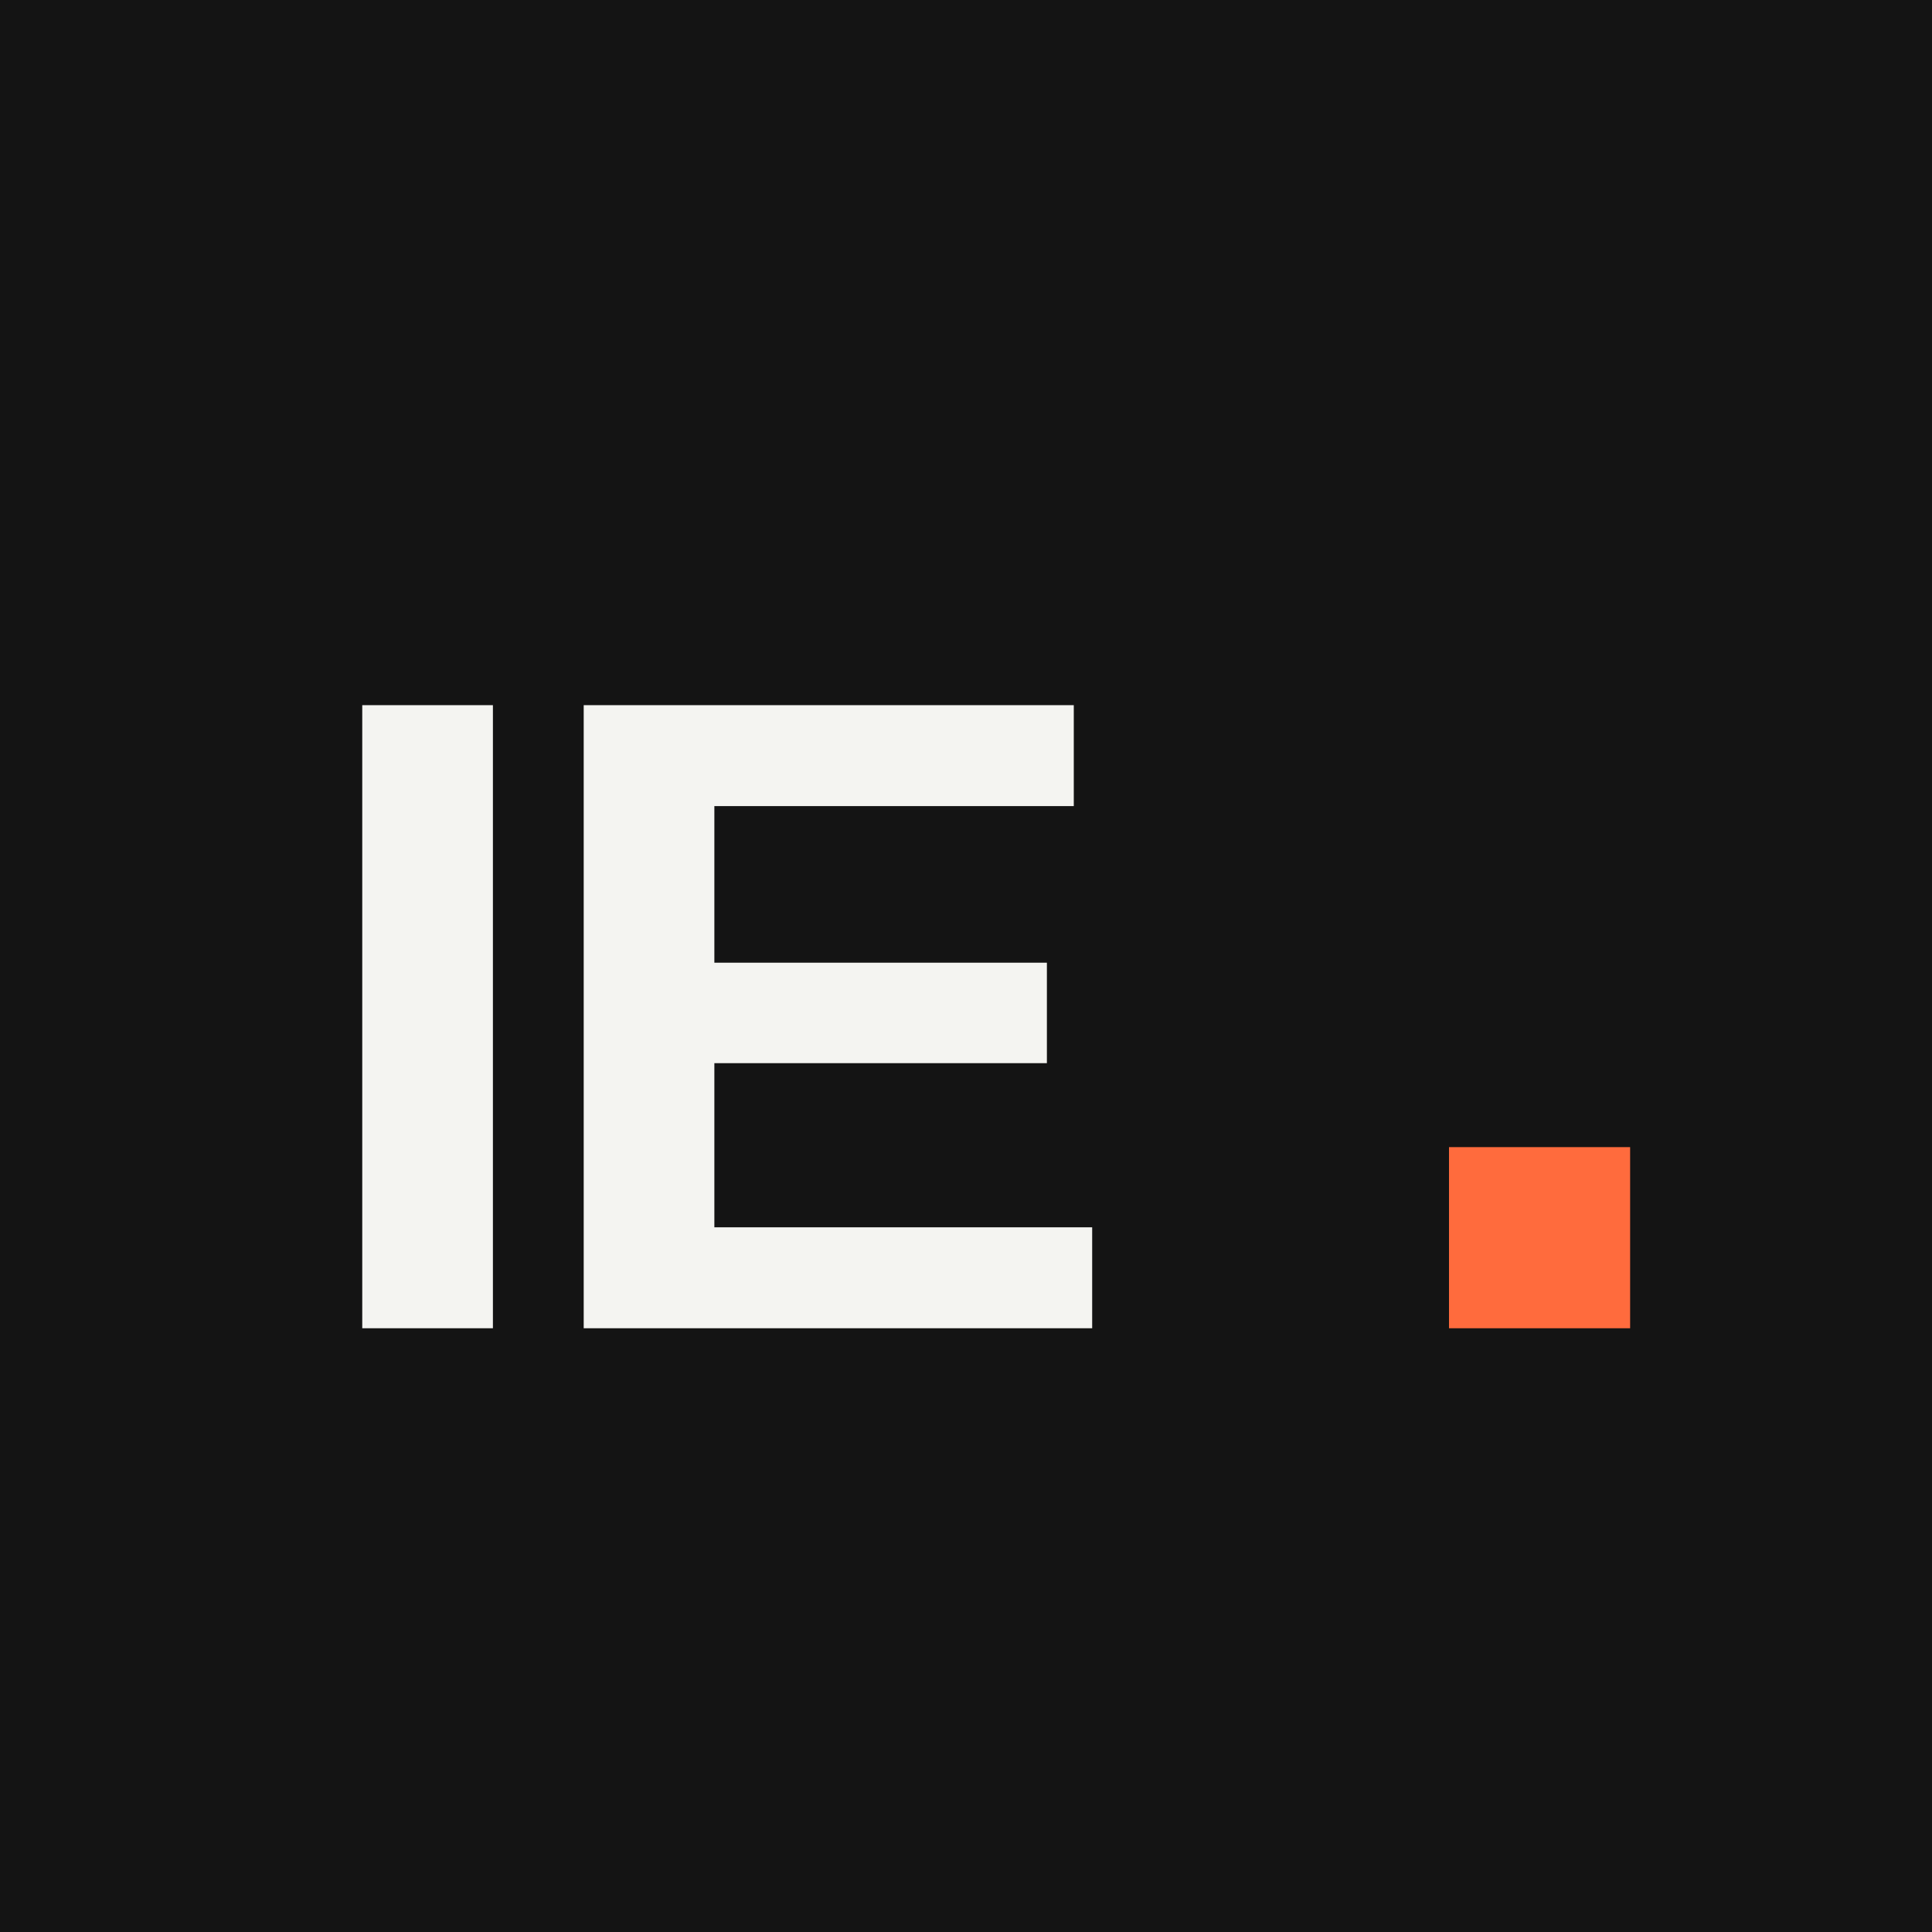
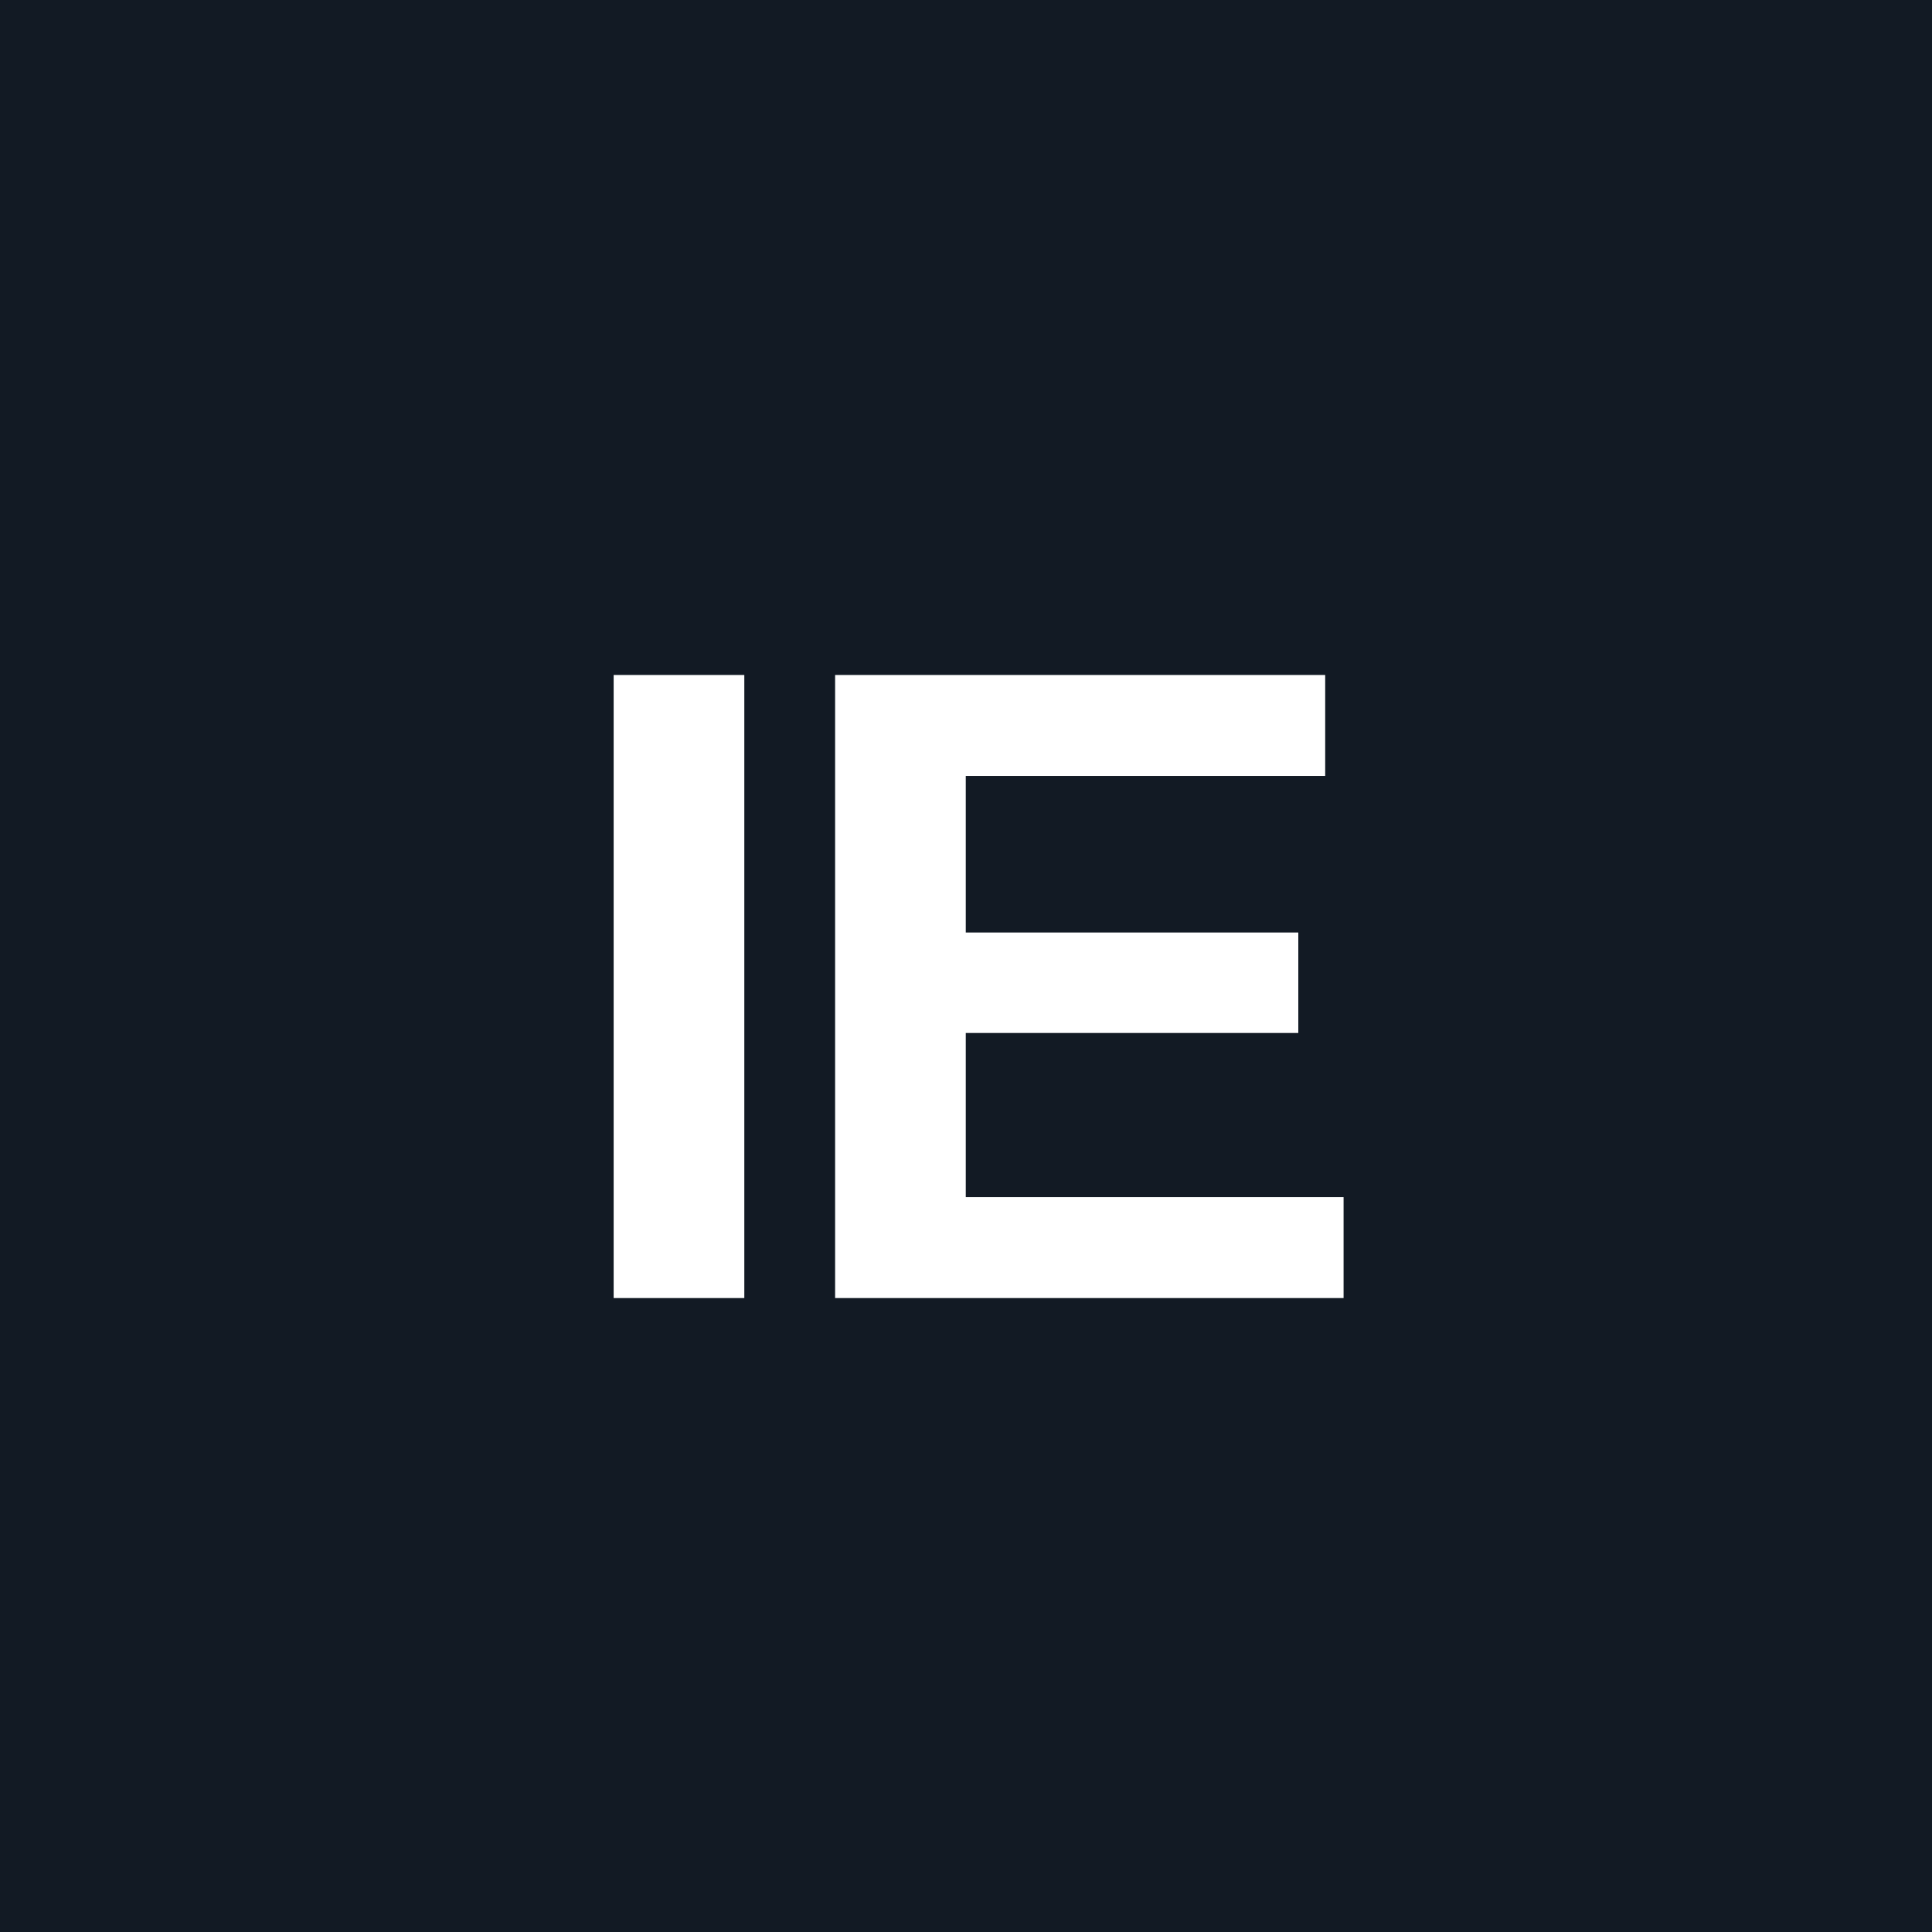
<svg xmlns="http://www.w3.org/2000/svg" viewBox="0 0 64 64">
-   <rect width="64" height="64" fill="#141414" />
-   <text x="10" y="44" font-family="'Helvetica Neue', Arial, sans-serif" font-size="30" font-weight="600" letter-spacing="-1" fill="#f4f4f1">IE</text>
-   <rect x="48" y="38" width="6" height="6" fill="#ff6b3d" />
+   <rect width="64" height="64" fill="#121a24" />
+   <text x="32" y="43" text-anchor="middle" font-family="'Helvetica Neue', Arial, sans-serif" font-size="30" font-weight="600" letter-spacing="-1" fill="#ffffff">IE</text>
</svg>
